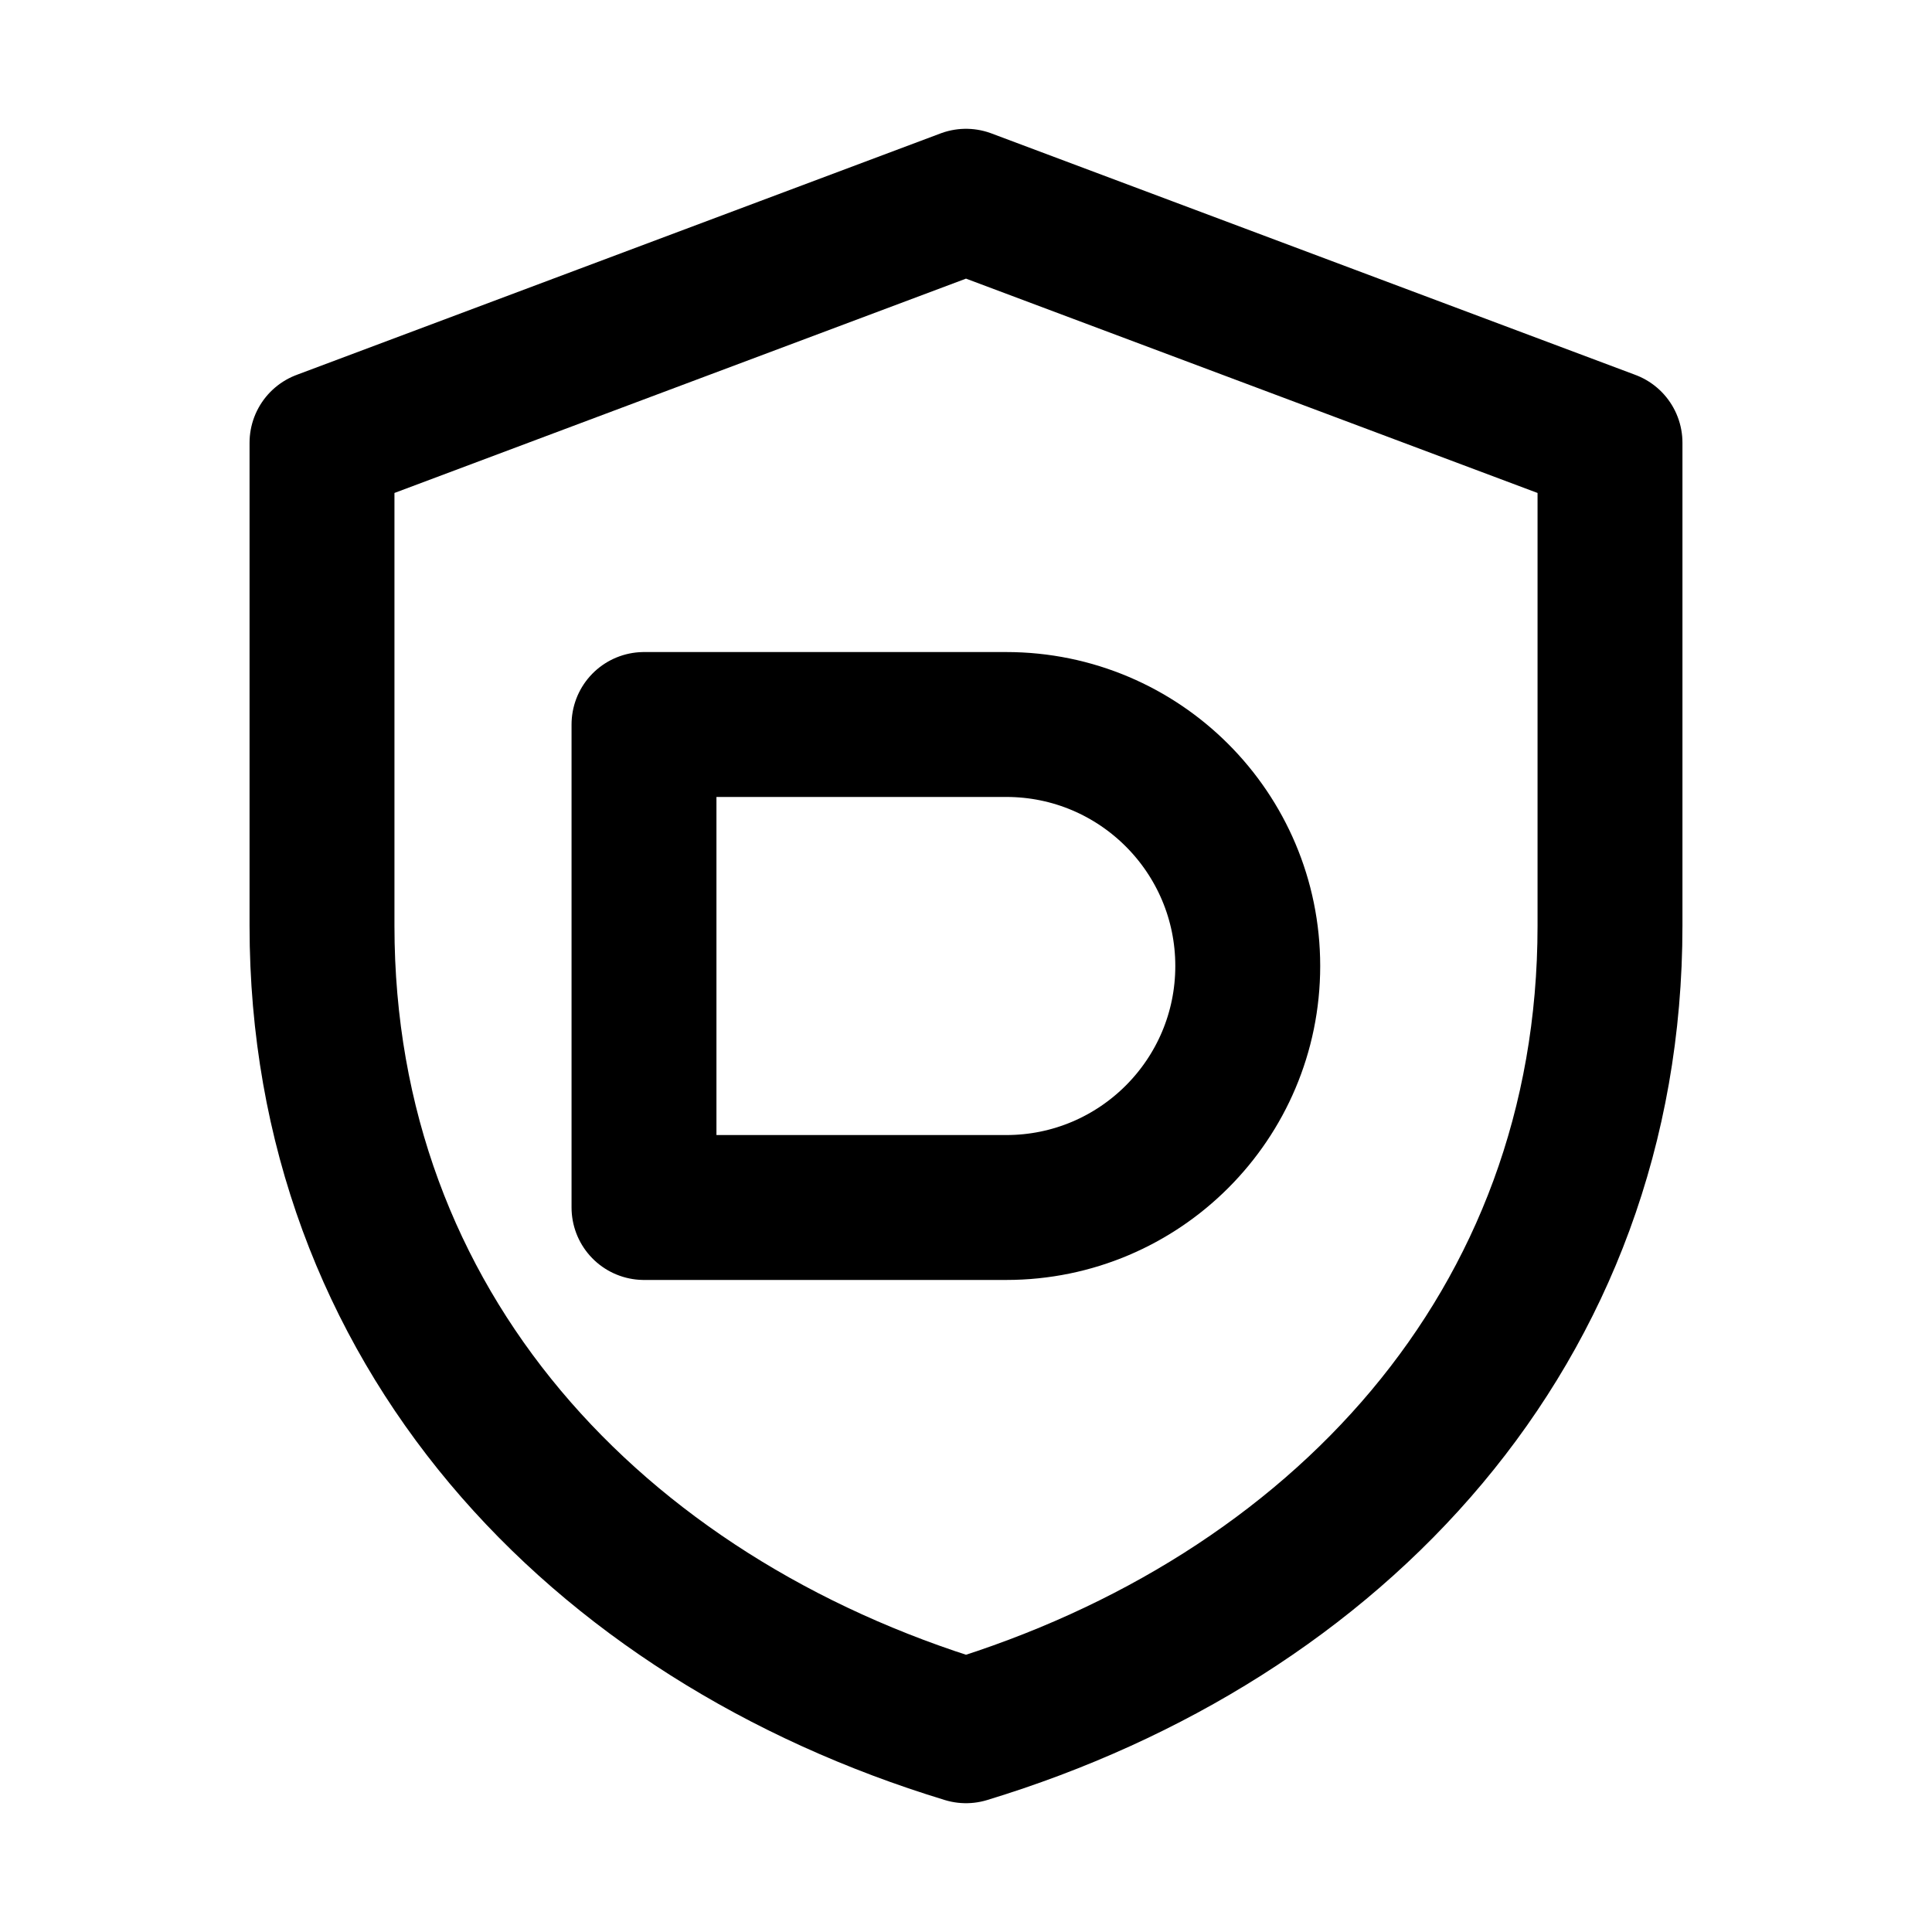
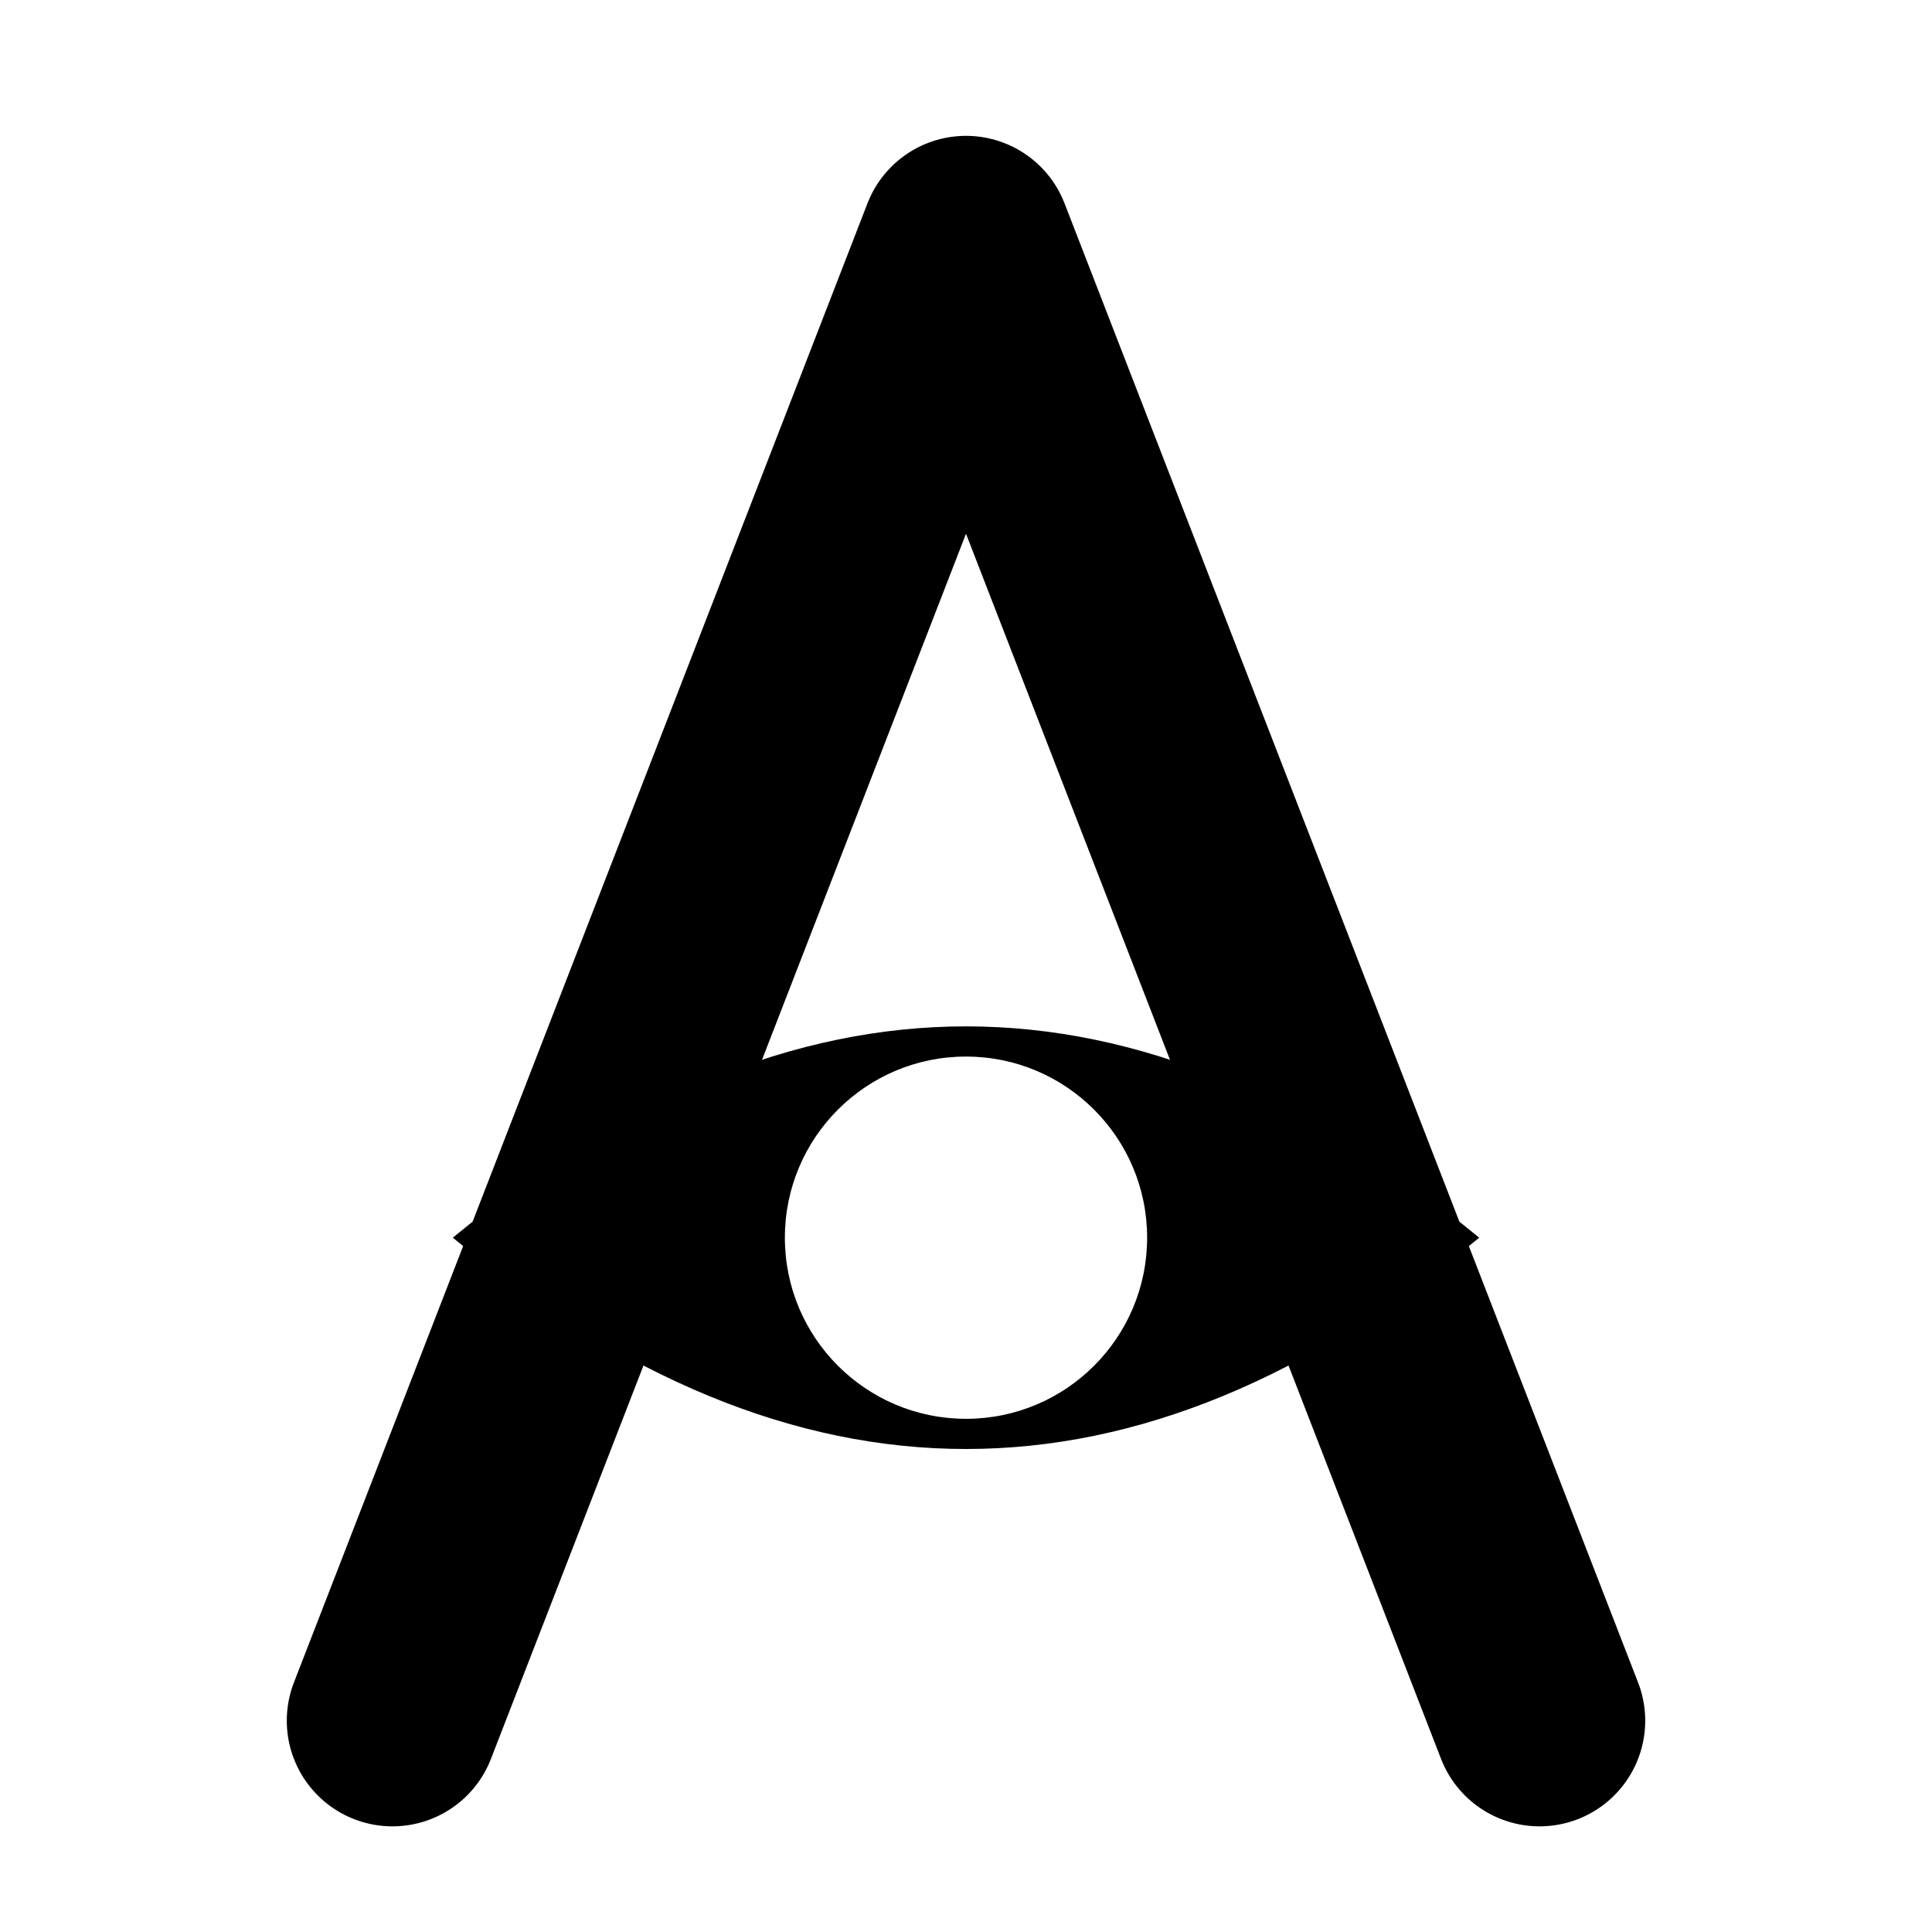
- <svg xmlns="http://www.w3.org/2000/svg" width="24" height="24" viewBox="0 0 24 24" fill="none" stroke="currentColor" stroke-width="1.8" stroke-linecap="round" stroke-linejoin="round">
-   <path d="M12 2.5 4 5.5v6c0 5 3.4 8.6 8 10 4.6-1.4 8-5 8-10v-6z" />
-   <path d="M8 9h4.5a3 3 0 0 1 0 6H8z" />
+ <svg xmlns="http://www.w3.org/2000/svg" width="24" height="24" viewBox="0 0 64 64">
+   <path d="M13 57 L32 8 L51 57" fill="none" stroke="currentColor" stroke-width="7" stroke-linecap="round" stroke-linejoin="round" />
+   <path fill="currentColor" fill-rule="evenodd" d="M15 41 Q32 27 49 41 Q32 55 15 41 Z M26 41 a6 6 0 1 0 12 0 a6 6 0 1 0 -12 0 Z" />
</svg>
